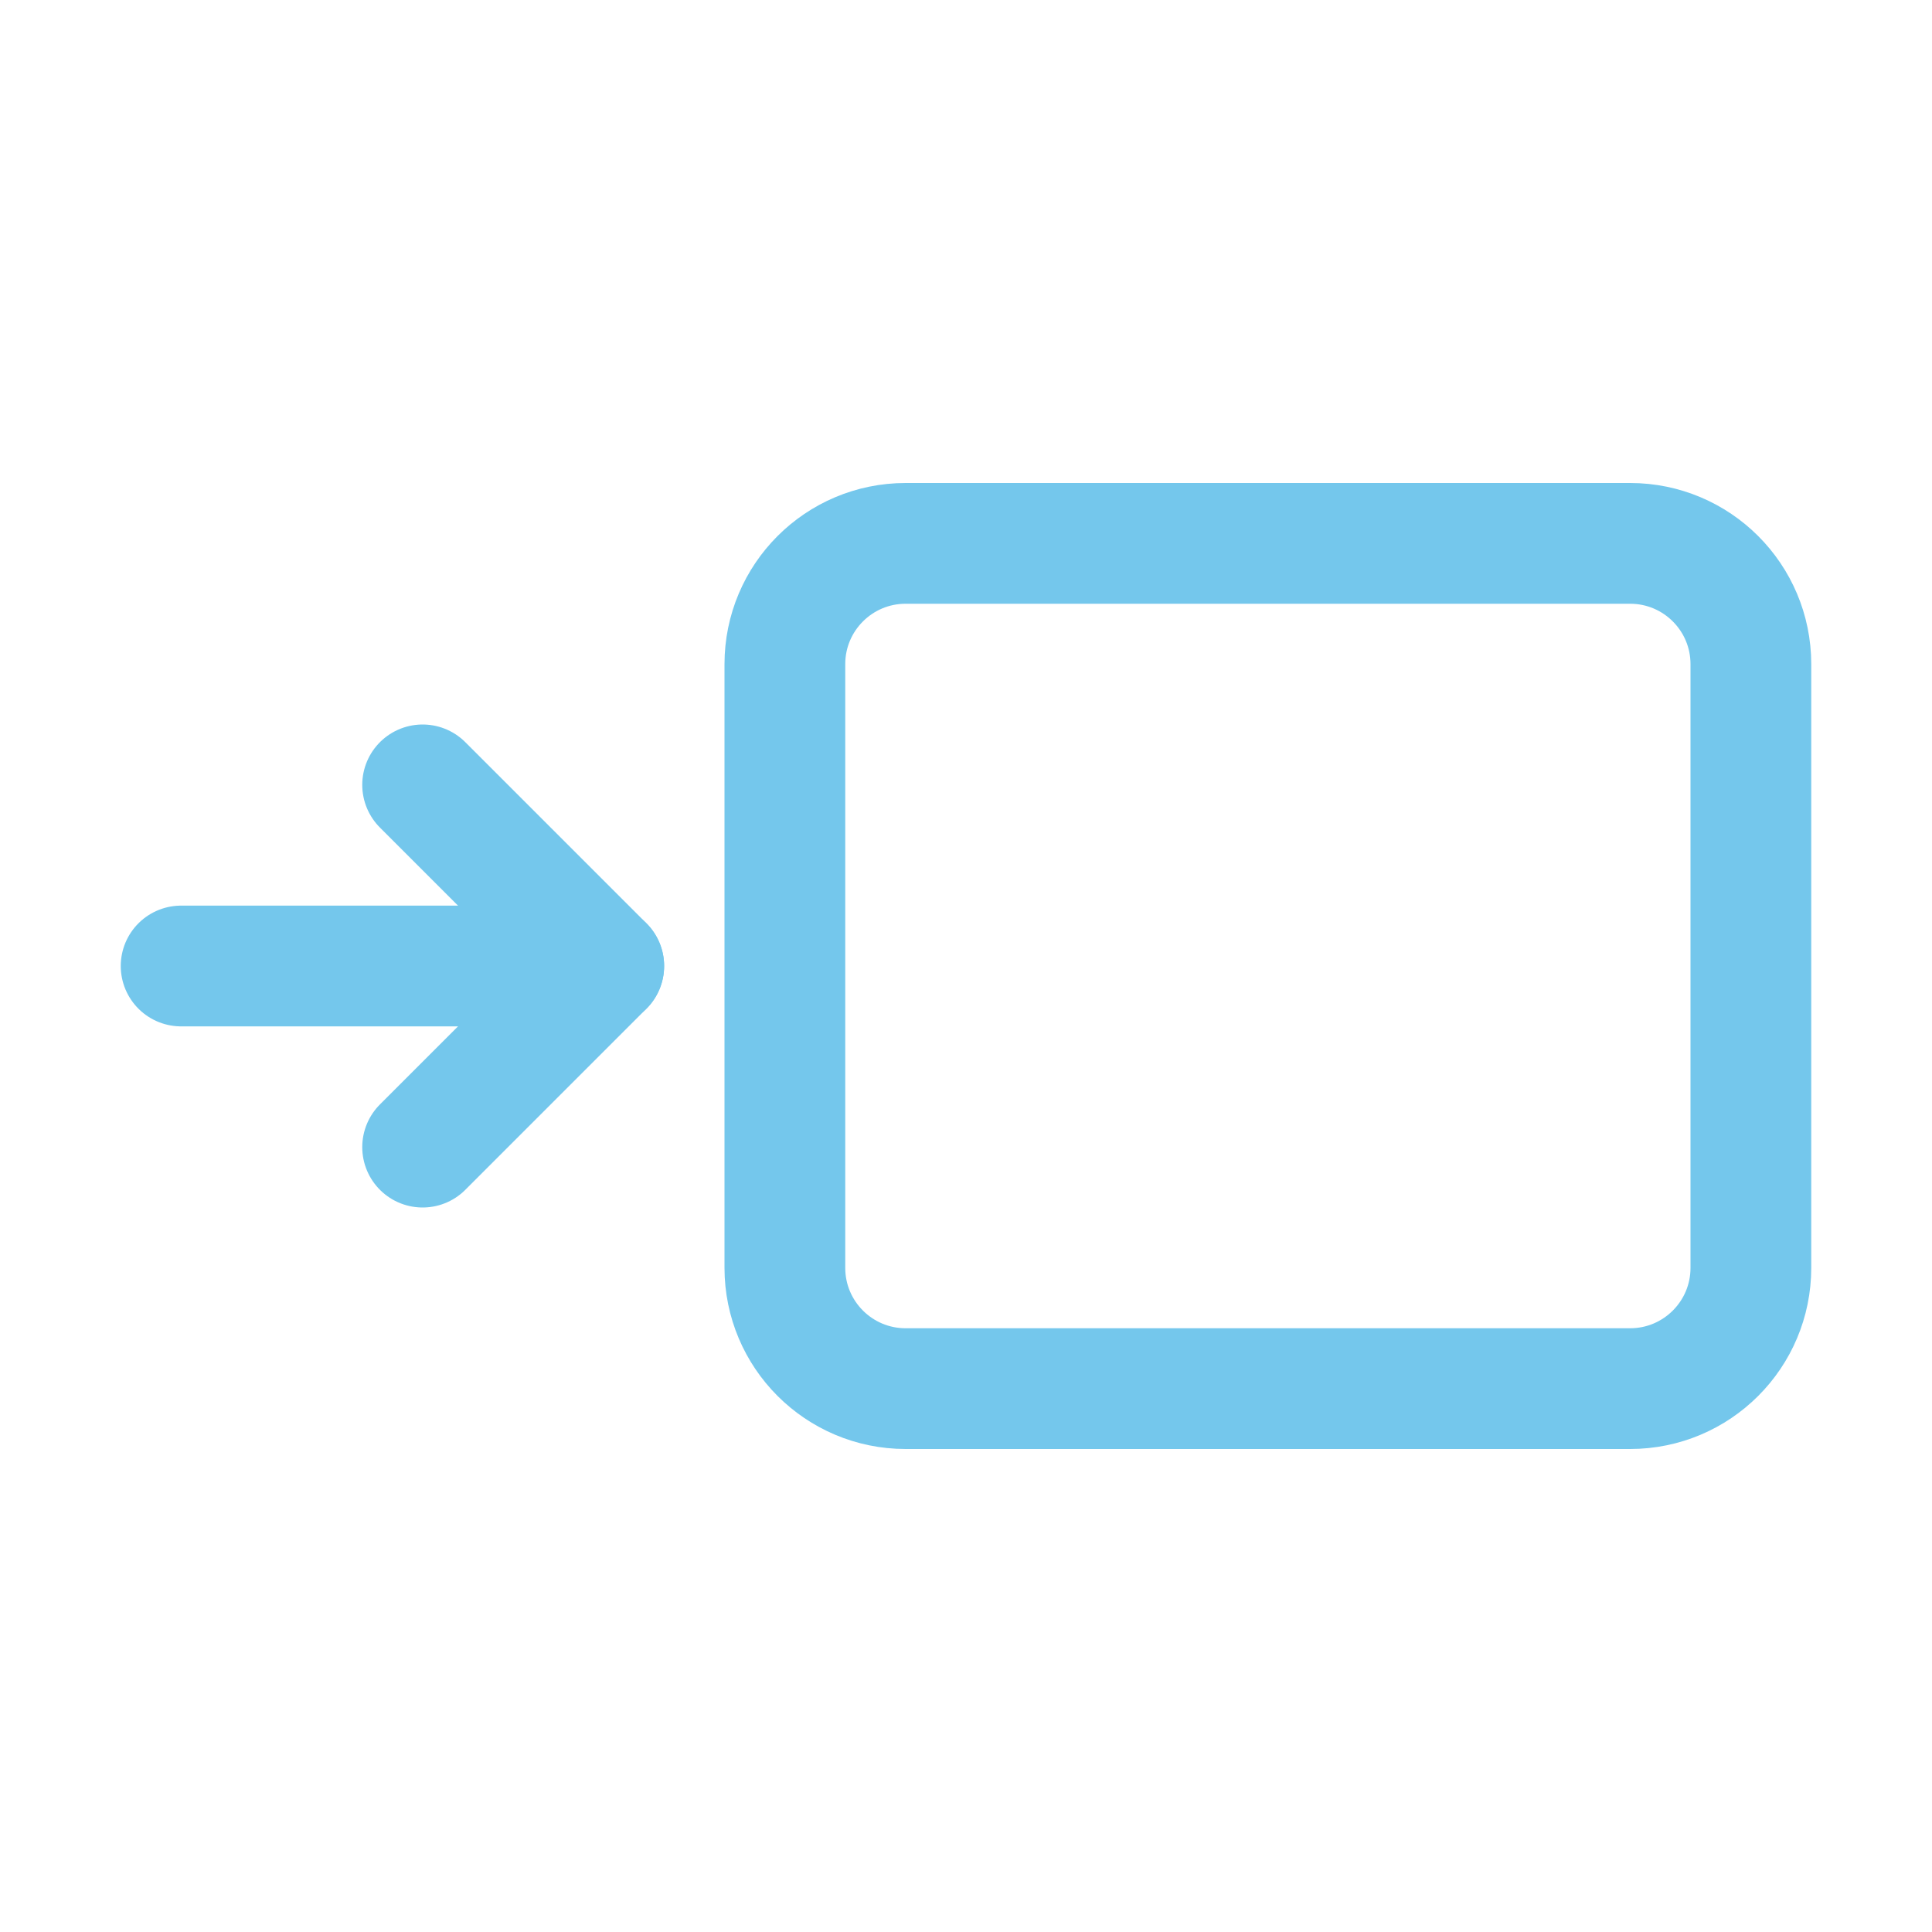
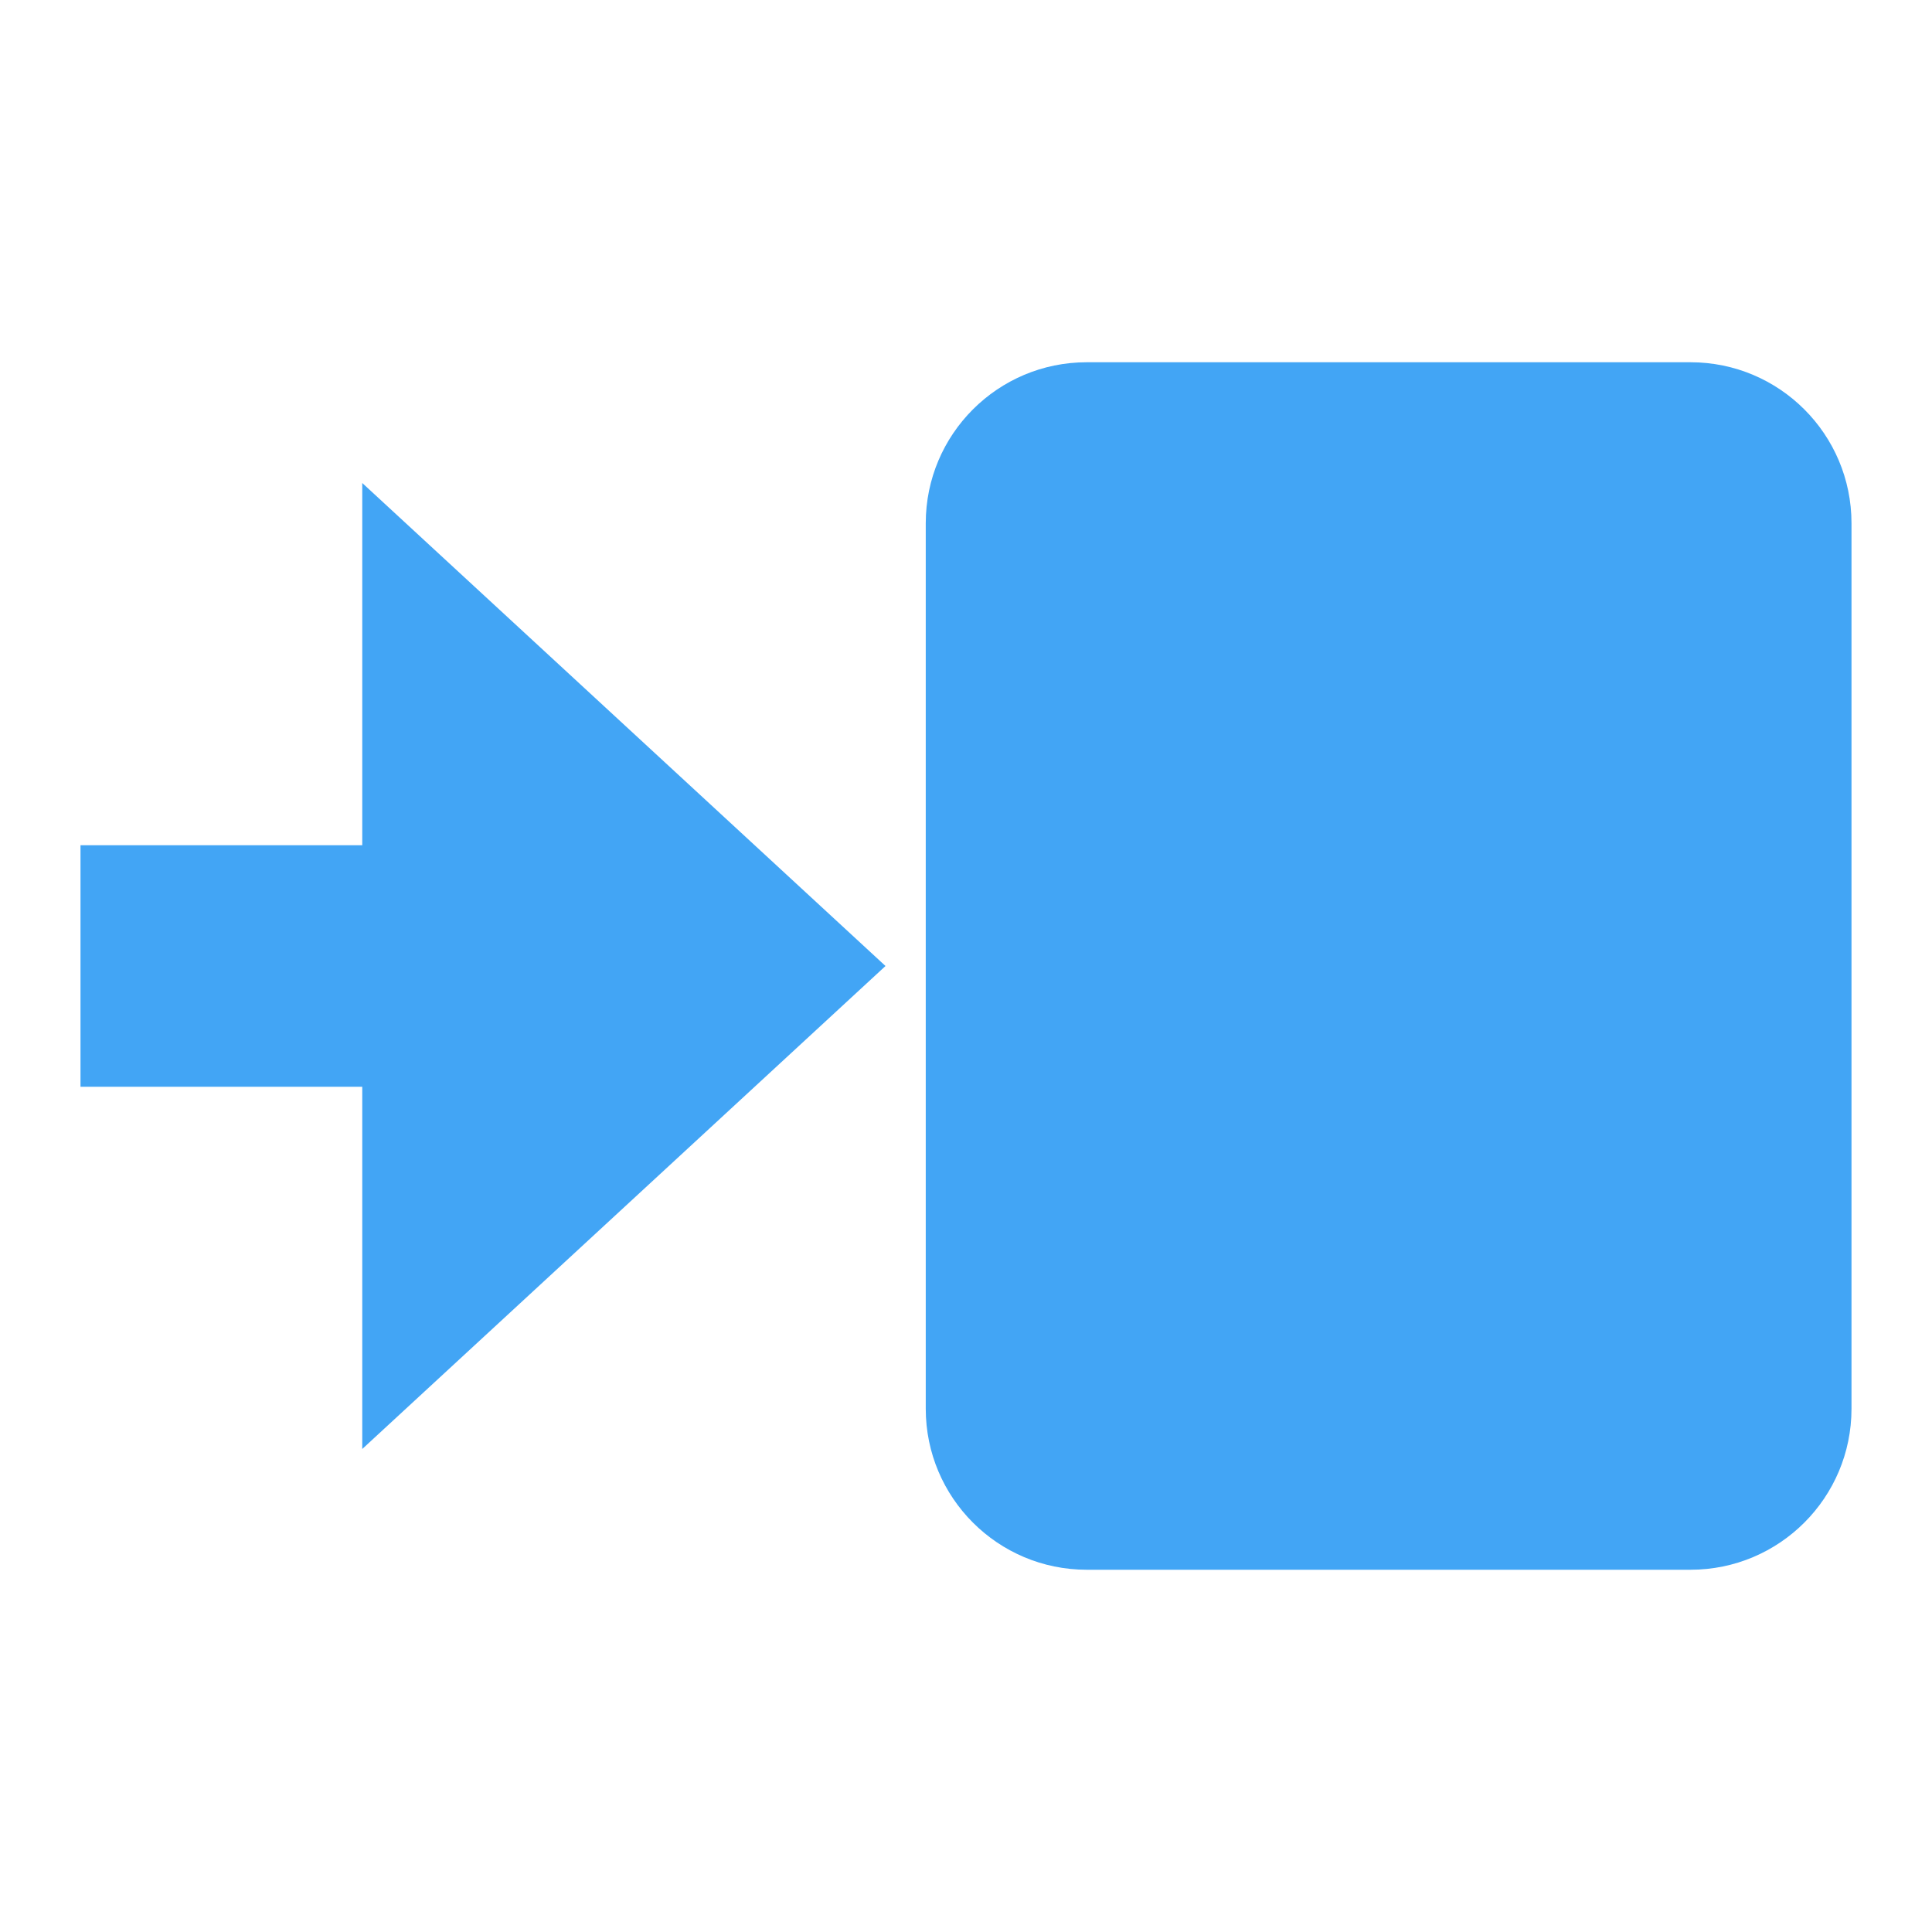
- <svg xmlns="http://www.w3.org/2000/svg" width="16" height="16" viewBox="0 0 16 16">
-   <g fill="none" stroke="#74c7ec" stroke-linecap="round" stroke-linejoin="round">
-     <path d="M1.5 8h3.5" />
-     <path d="M3.5 6.5L5 8L3.5 9.5" />
-     <path d="M7.5 4.5h6a1 1 0 011 1v5a1 1 0 01-1 1h-6a1 1 0 01-1 -1v-5a1 1 0 011 -1Z" />
-   </g>
+ <svg xmlns="http://www.w3.org/2000/svg" width="16" height="16" viewBox="0 0 24 24">
+   <path fill="#42A5F5" d="M1 10.5H5.5V13.5H1ZM4.5 6L11 12L4.5 18ZM13.5 4.5H21A2 2 0 0 1 23 6.5V17.5A2 2 0 0 1 21 19.5H13.5A2 2 0 0 1 11.5 17.5V6.5A2 2 0 0 1 13.5 4.5Z" />
</svg>
